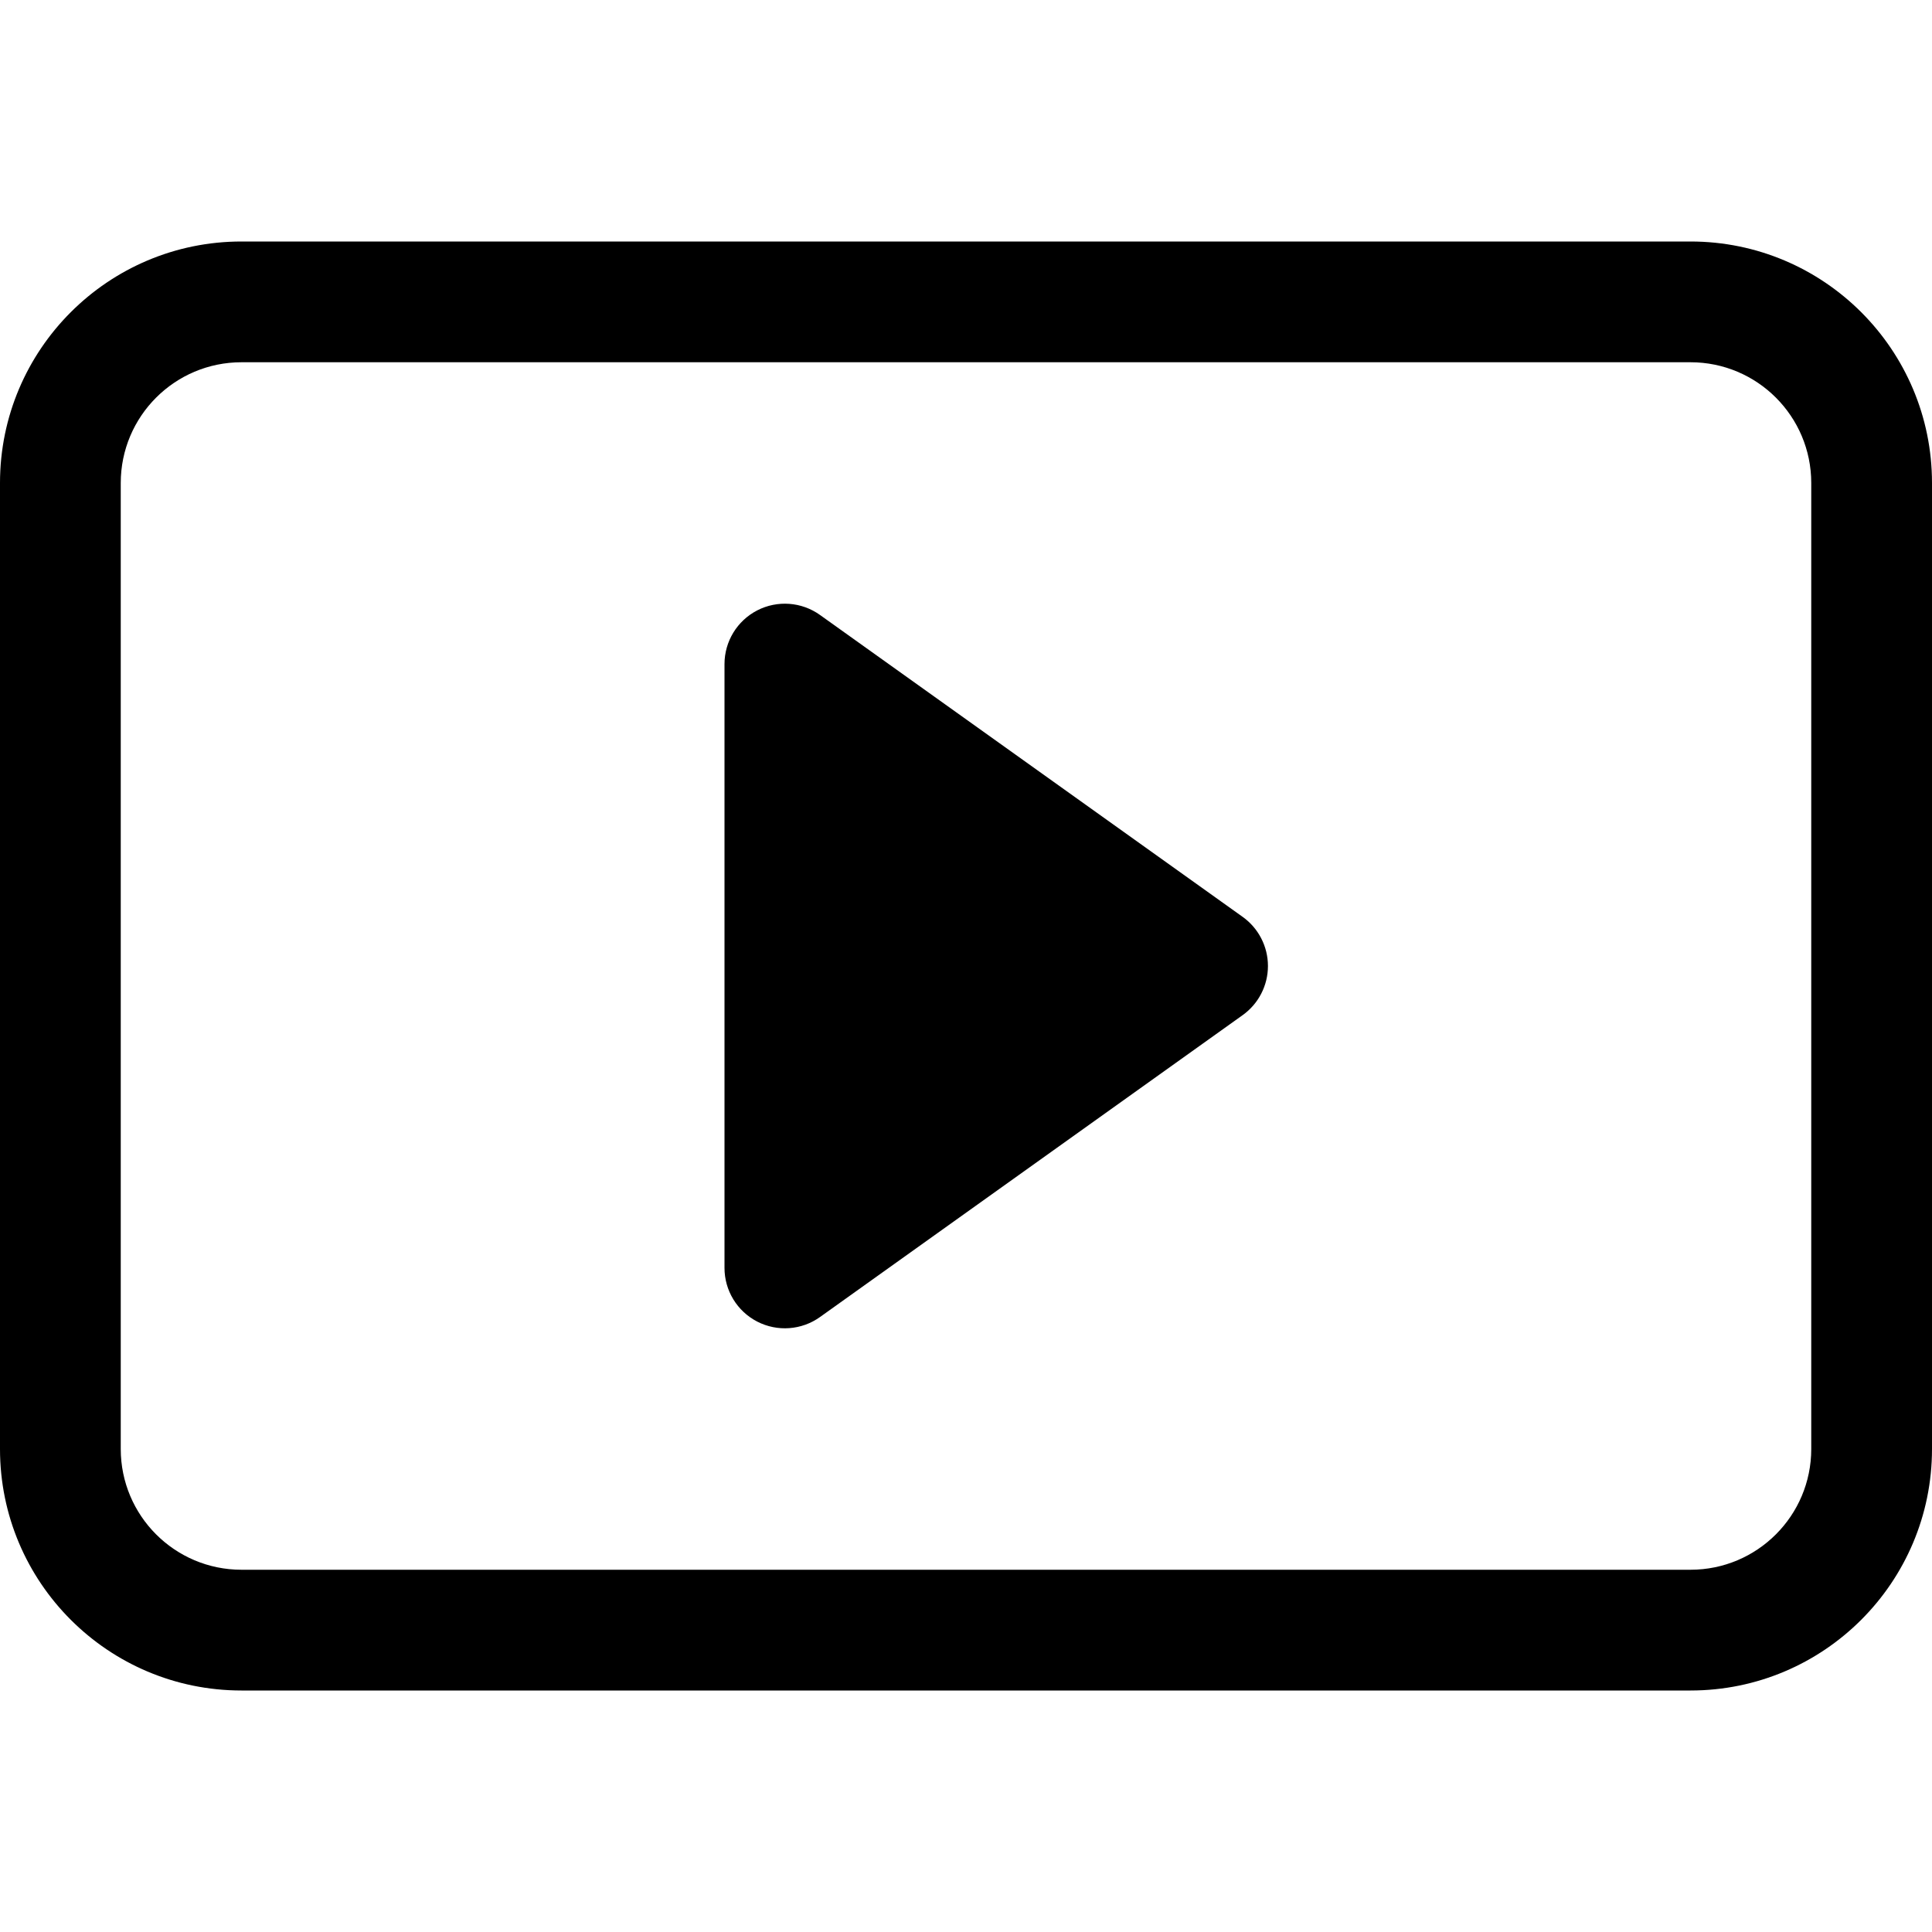
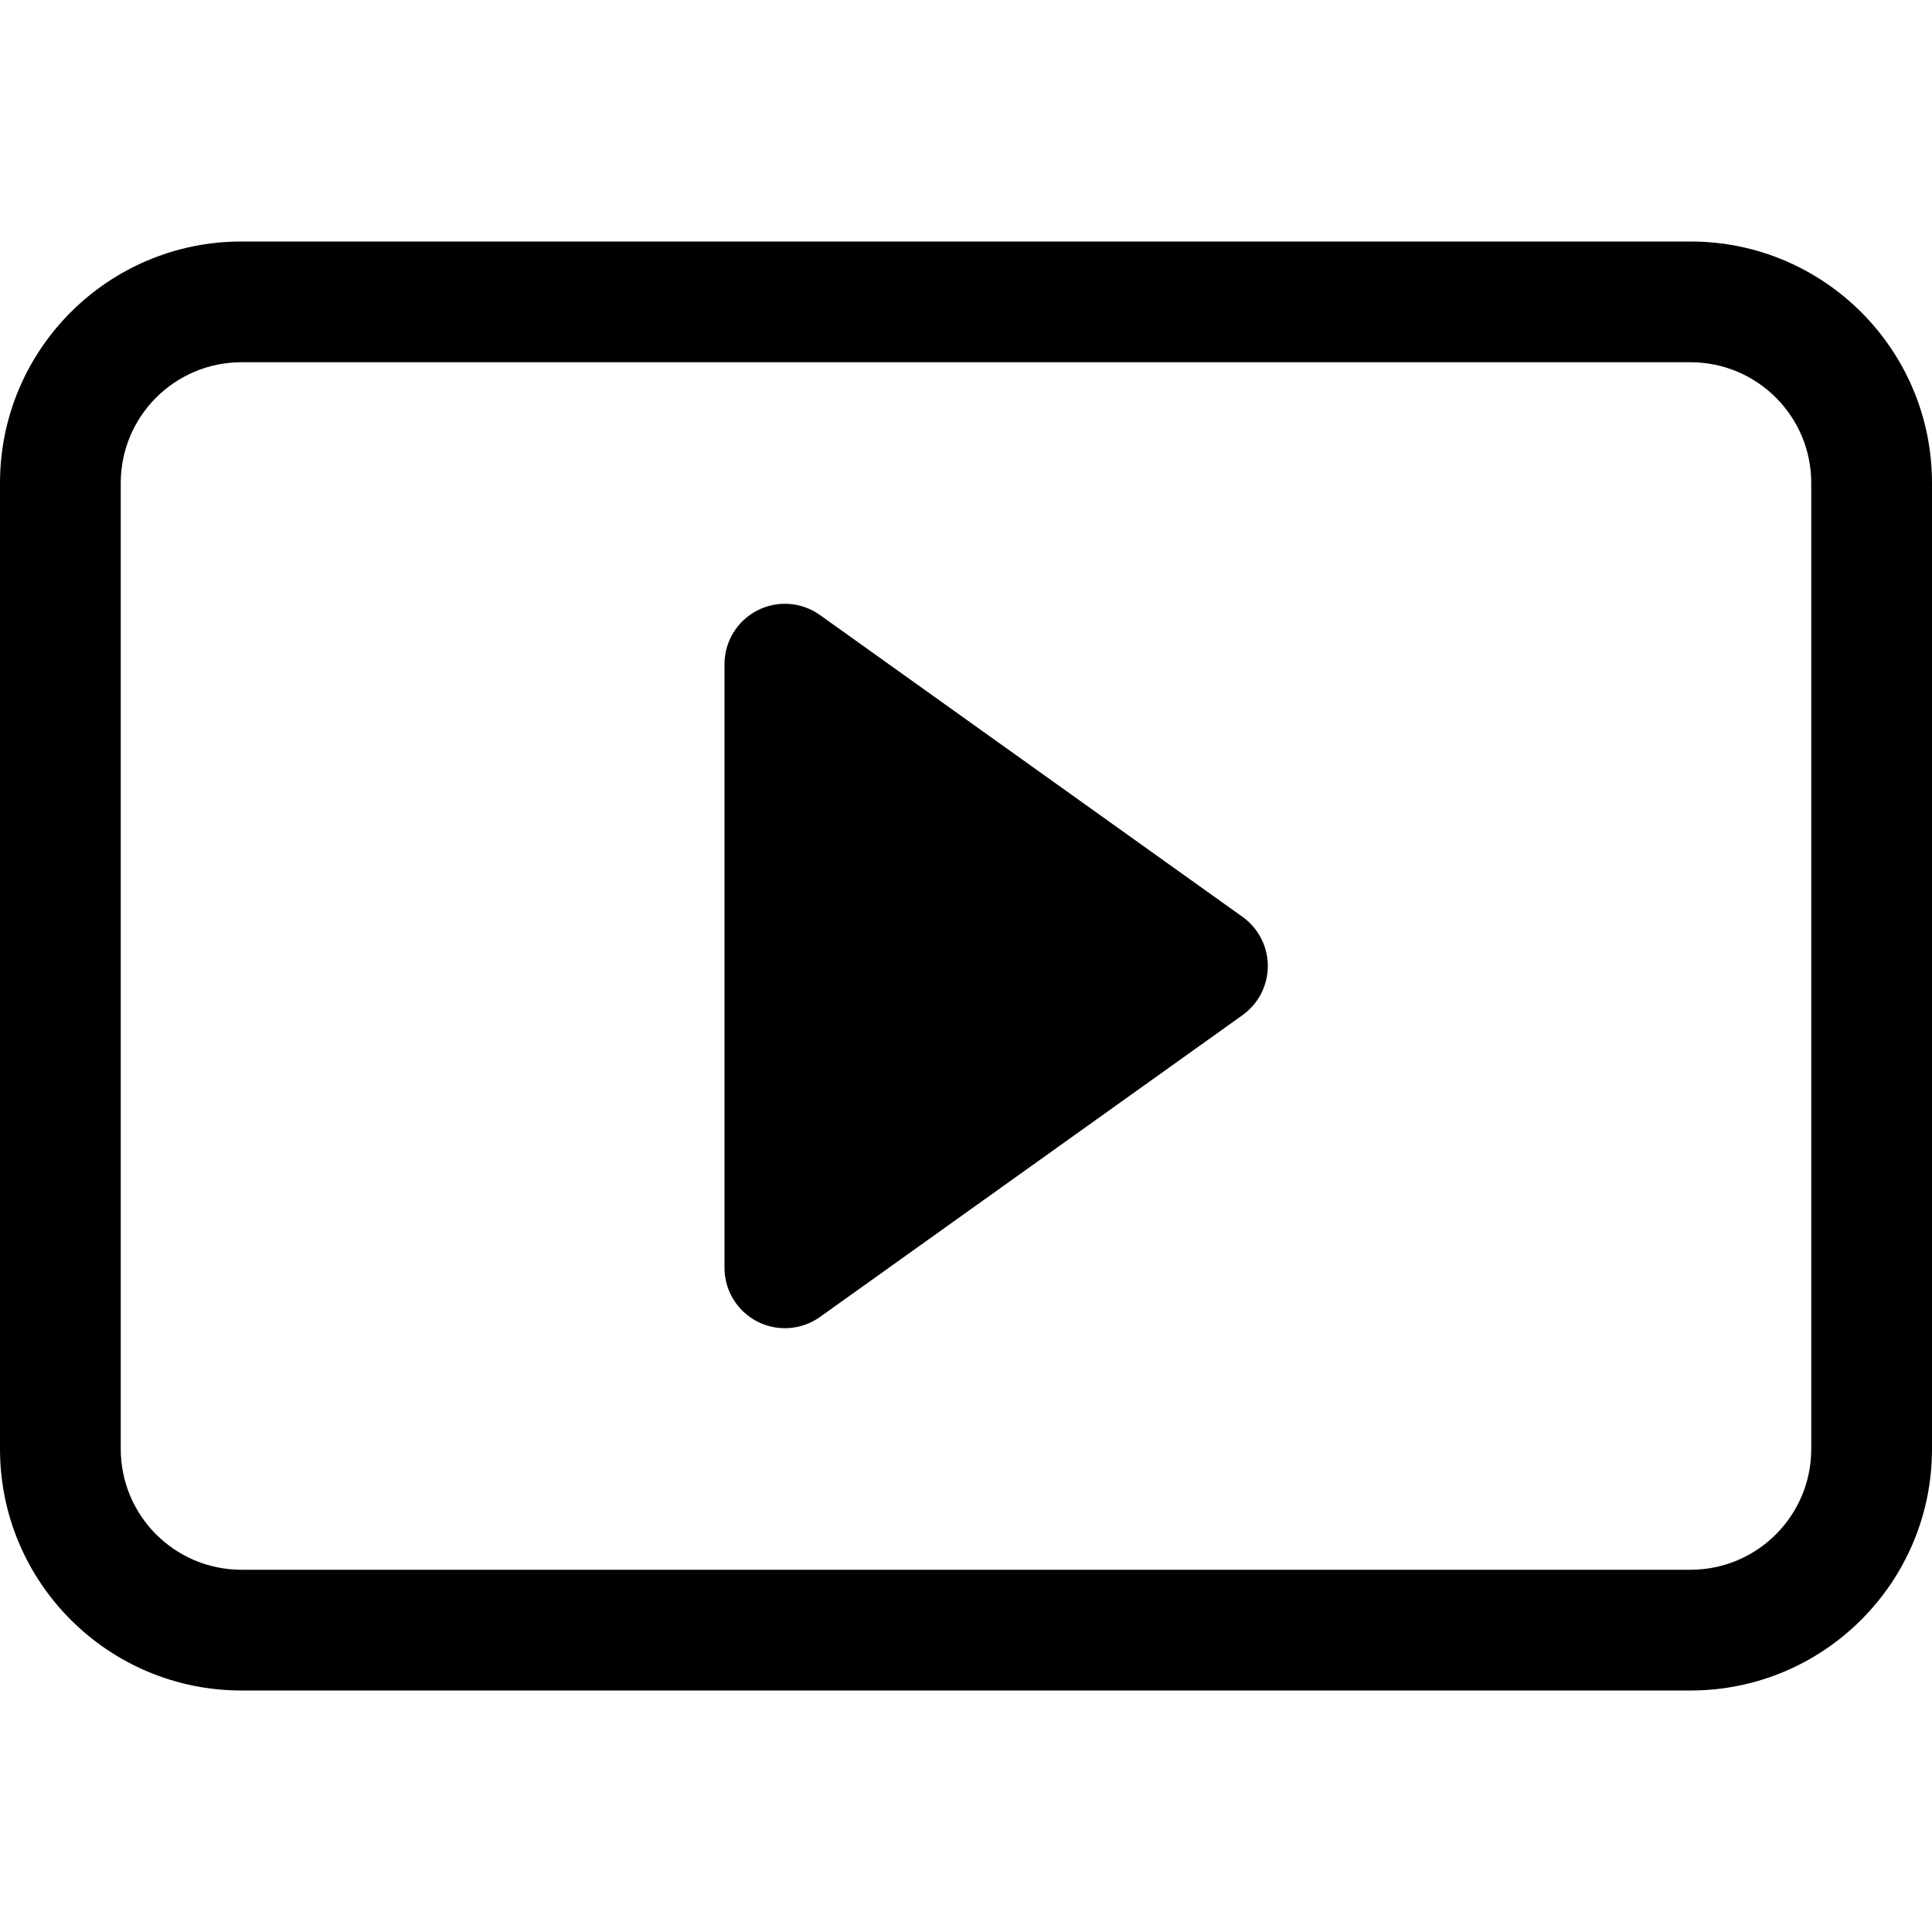
<svg xmlns="http://www.w3.org/2000/svg" width="16" height="16" fill="currentColor" class="bi bi-play-btn" viewBox="0 0 16 16">
-   <path fill-rule="evenodd" d="M14 3H2a1 1 0 0 0-1 1v8a1 1 0 0 0 1 1h12a1 1 0 0 0 1-1V4a1 1 0 0 0-1-1zM2 2a2 2 0 0 0-2 2v8a2 2 0 0 0 2 2h12a2 2 0 0 0 2-2V4a2 2 0 0 0-2-2H2z" />
-   <path fill-rule="evenodd" d="M6.271 5.055a.5.5 0 0 1 .52.038l3.5 2.5a.5.5 0 0 1 0 .814l-3.5 2.5A.5.5 0 0 1 6 10.5v-5a.5.5 0 0 1 .271-.445z" />
+   <path fill-rule="evenodd" d="M15 4a1 1 0 0 0-1-1H2a1 1 0 0 0-1 1v8a1 1 0 0 0 1 1h12a1 1 0 0 0 1-1V4zM0 4a2 2 0 0 1 2-2h12a2 2 0 0 1 2 2v8a2 2 0 0 1-2 2H2a2 2 0 0 1-2-2V4zm6.79 1.093A.5.5 0 0 0 6 5.5v5a.5.5 0 0 0 .79.407l3.5-2.5a.5.5 0 0 0 0-.814l-3.5-2.5z" />
</svg>
